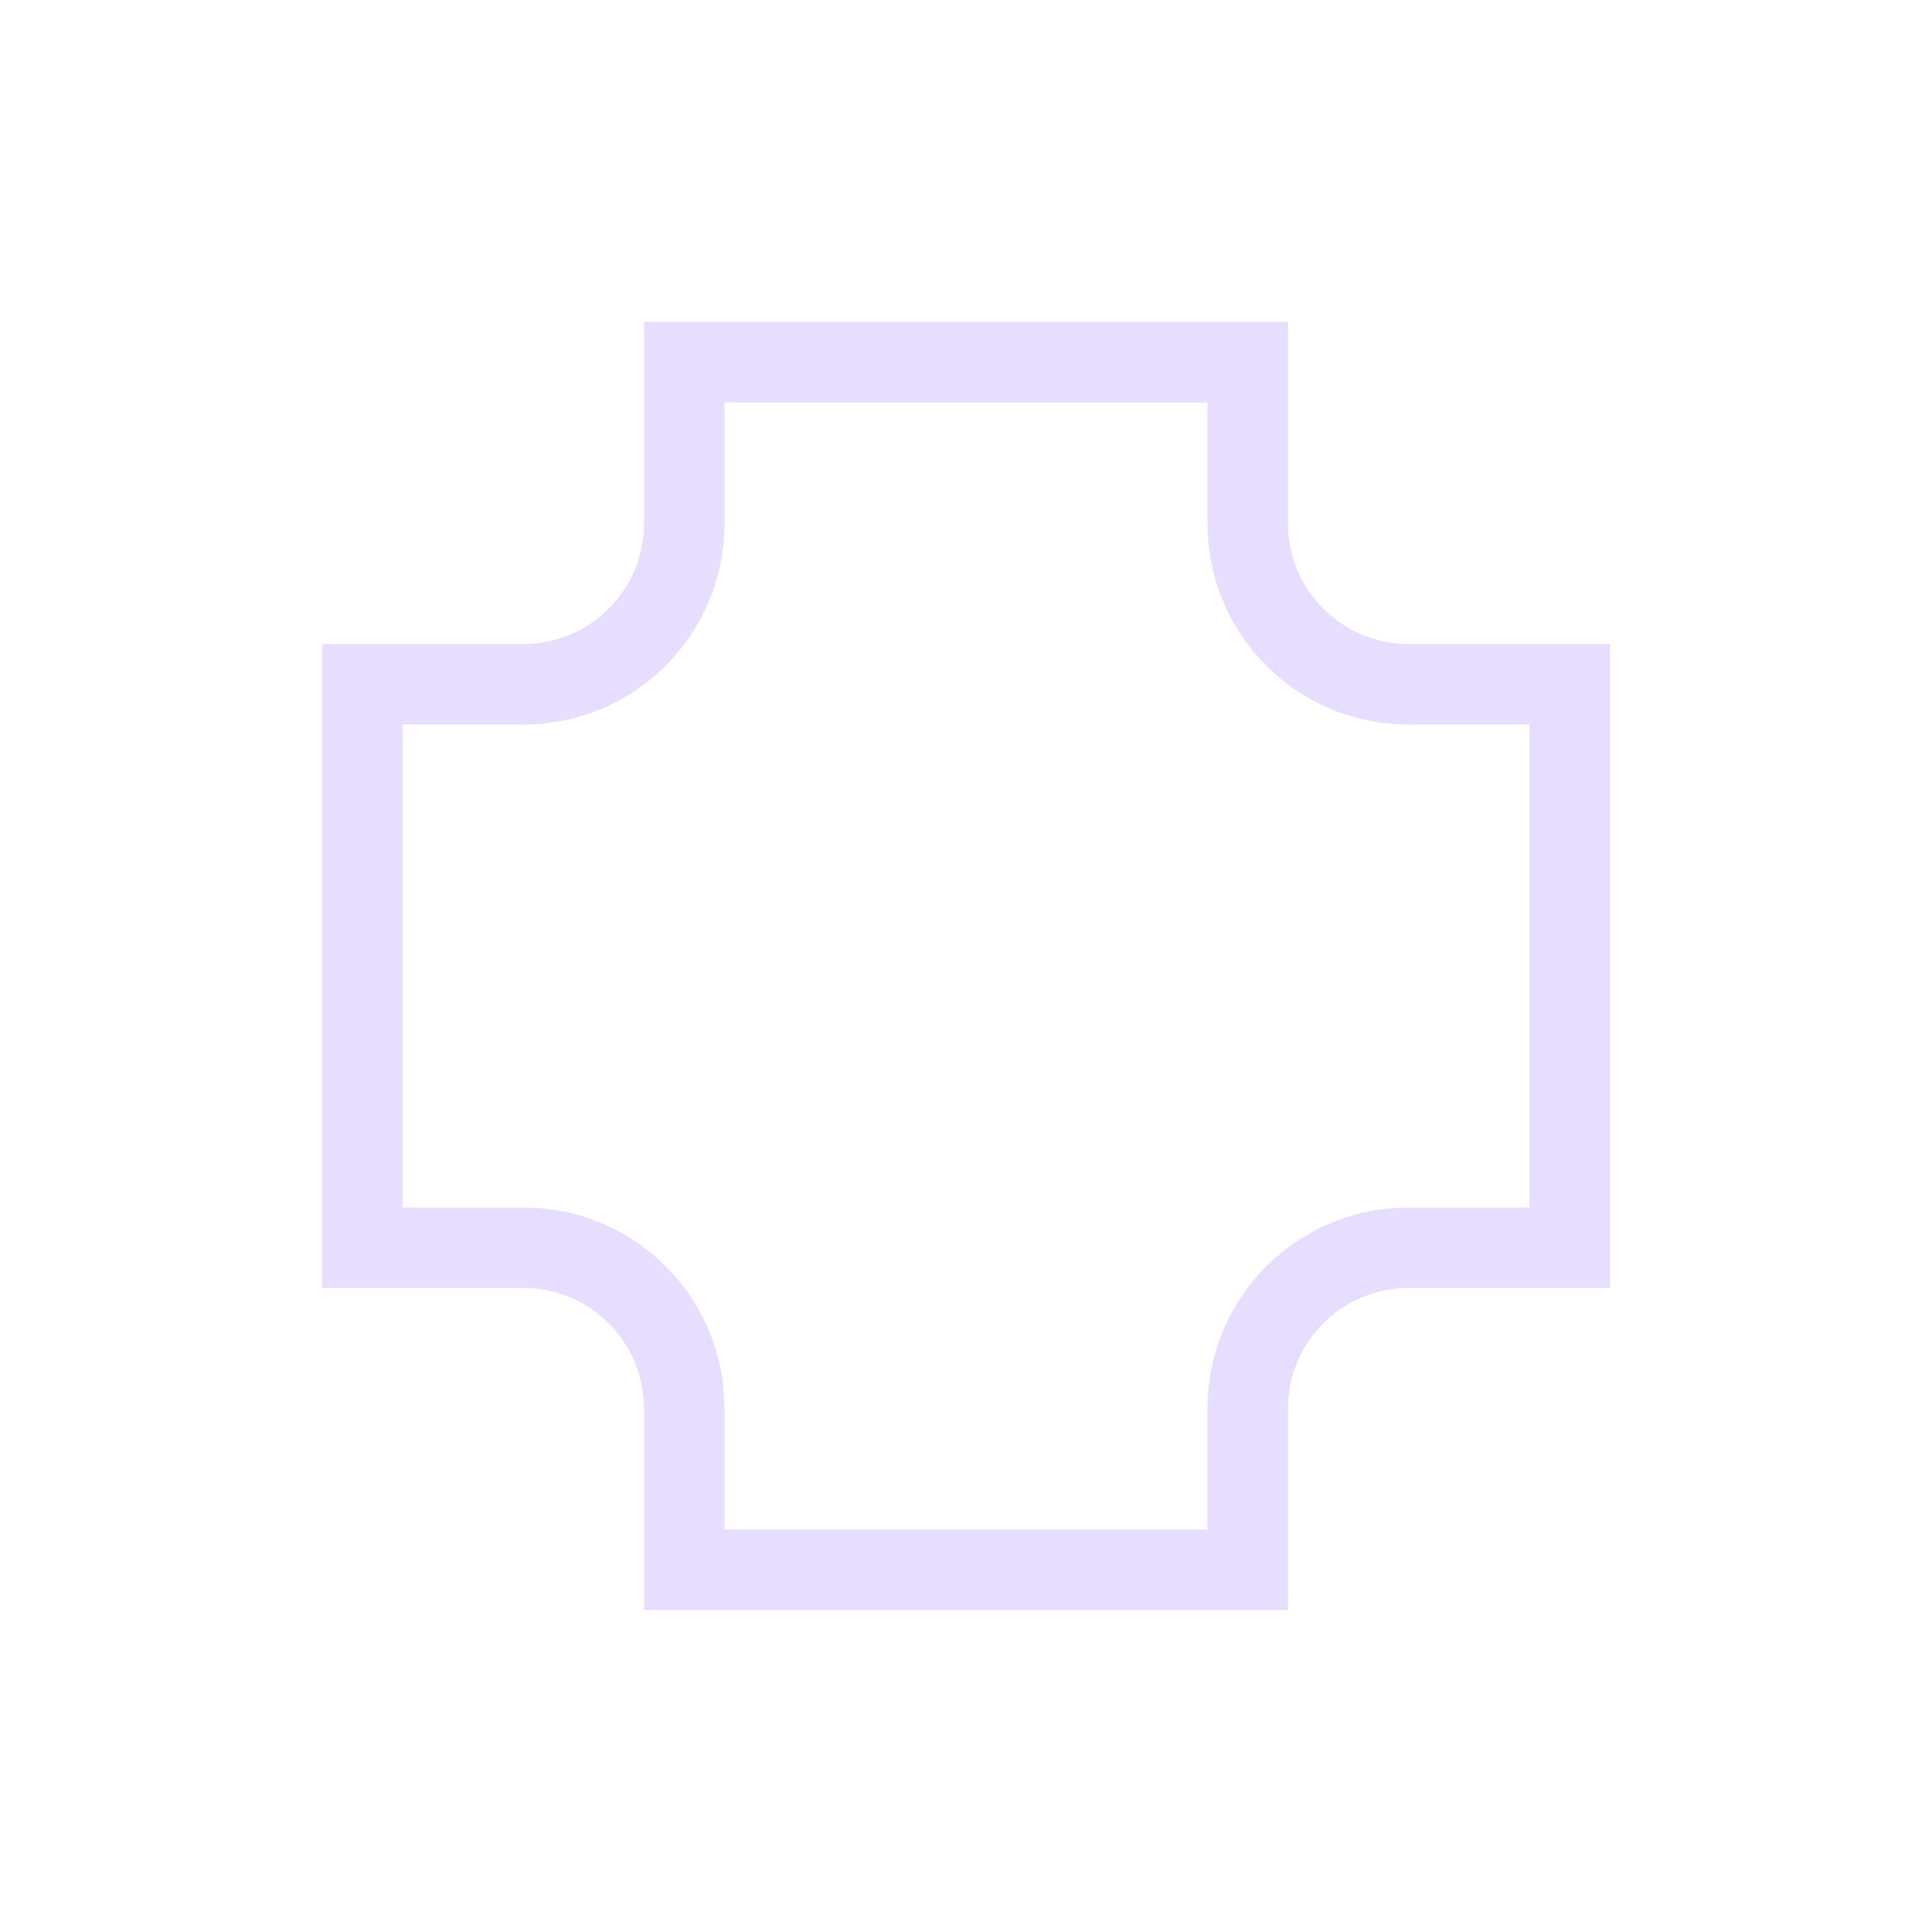
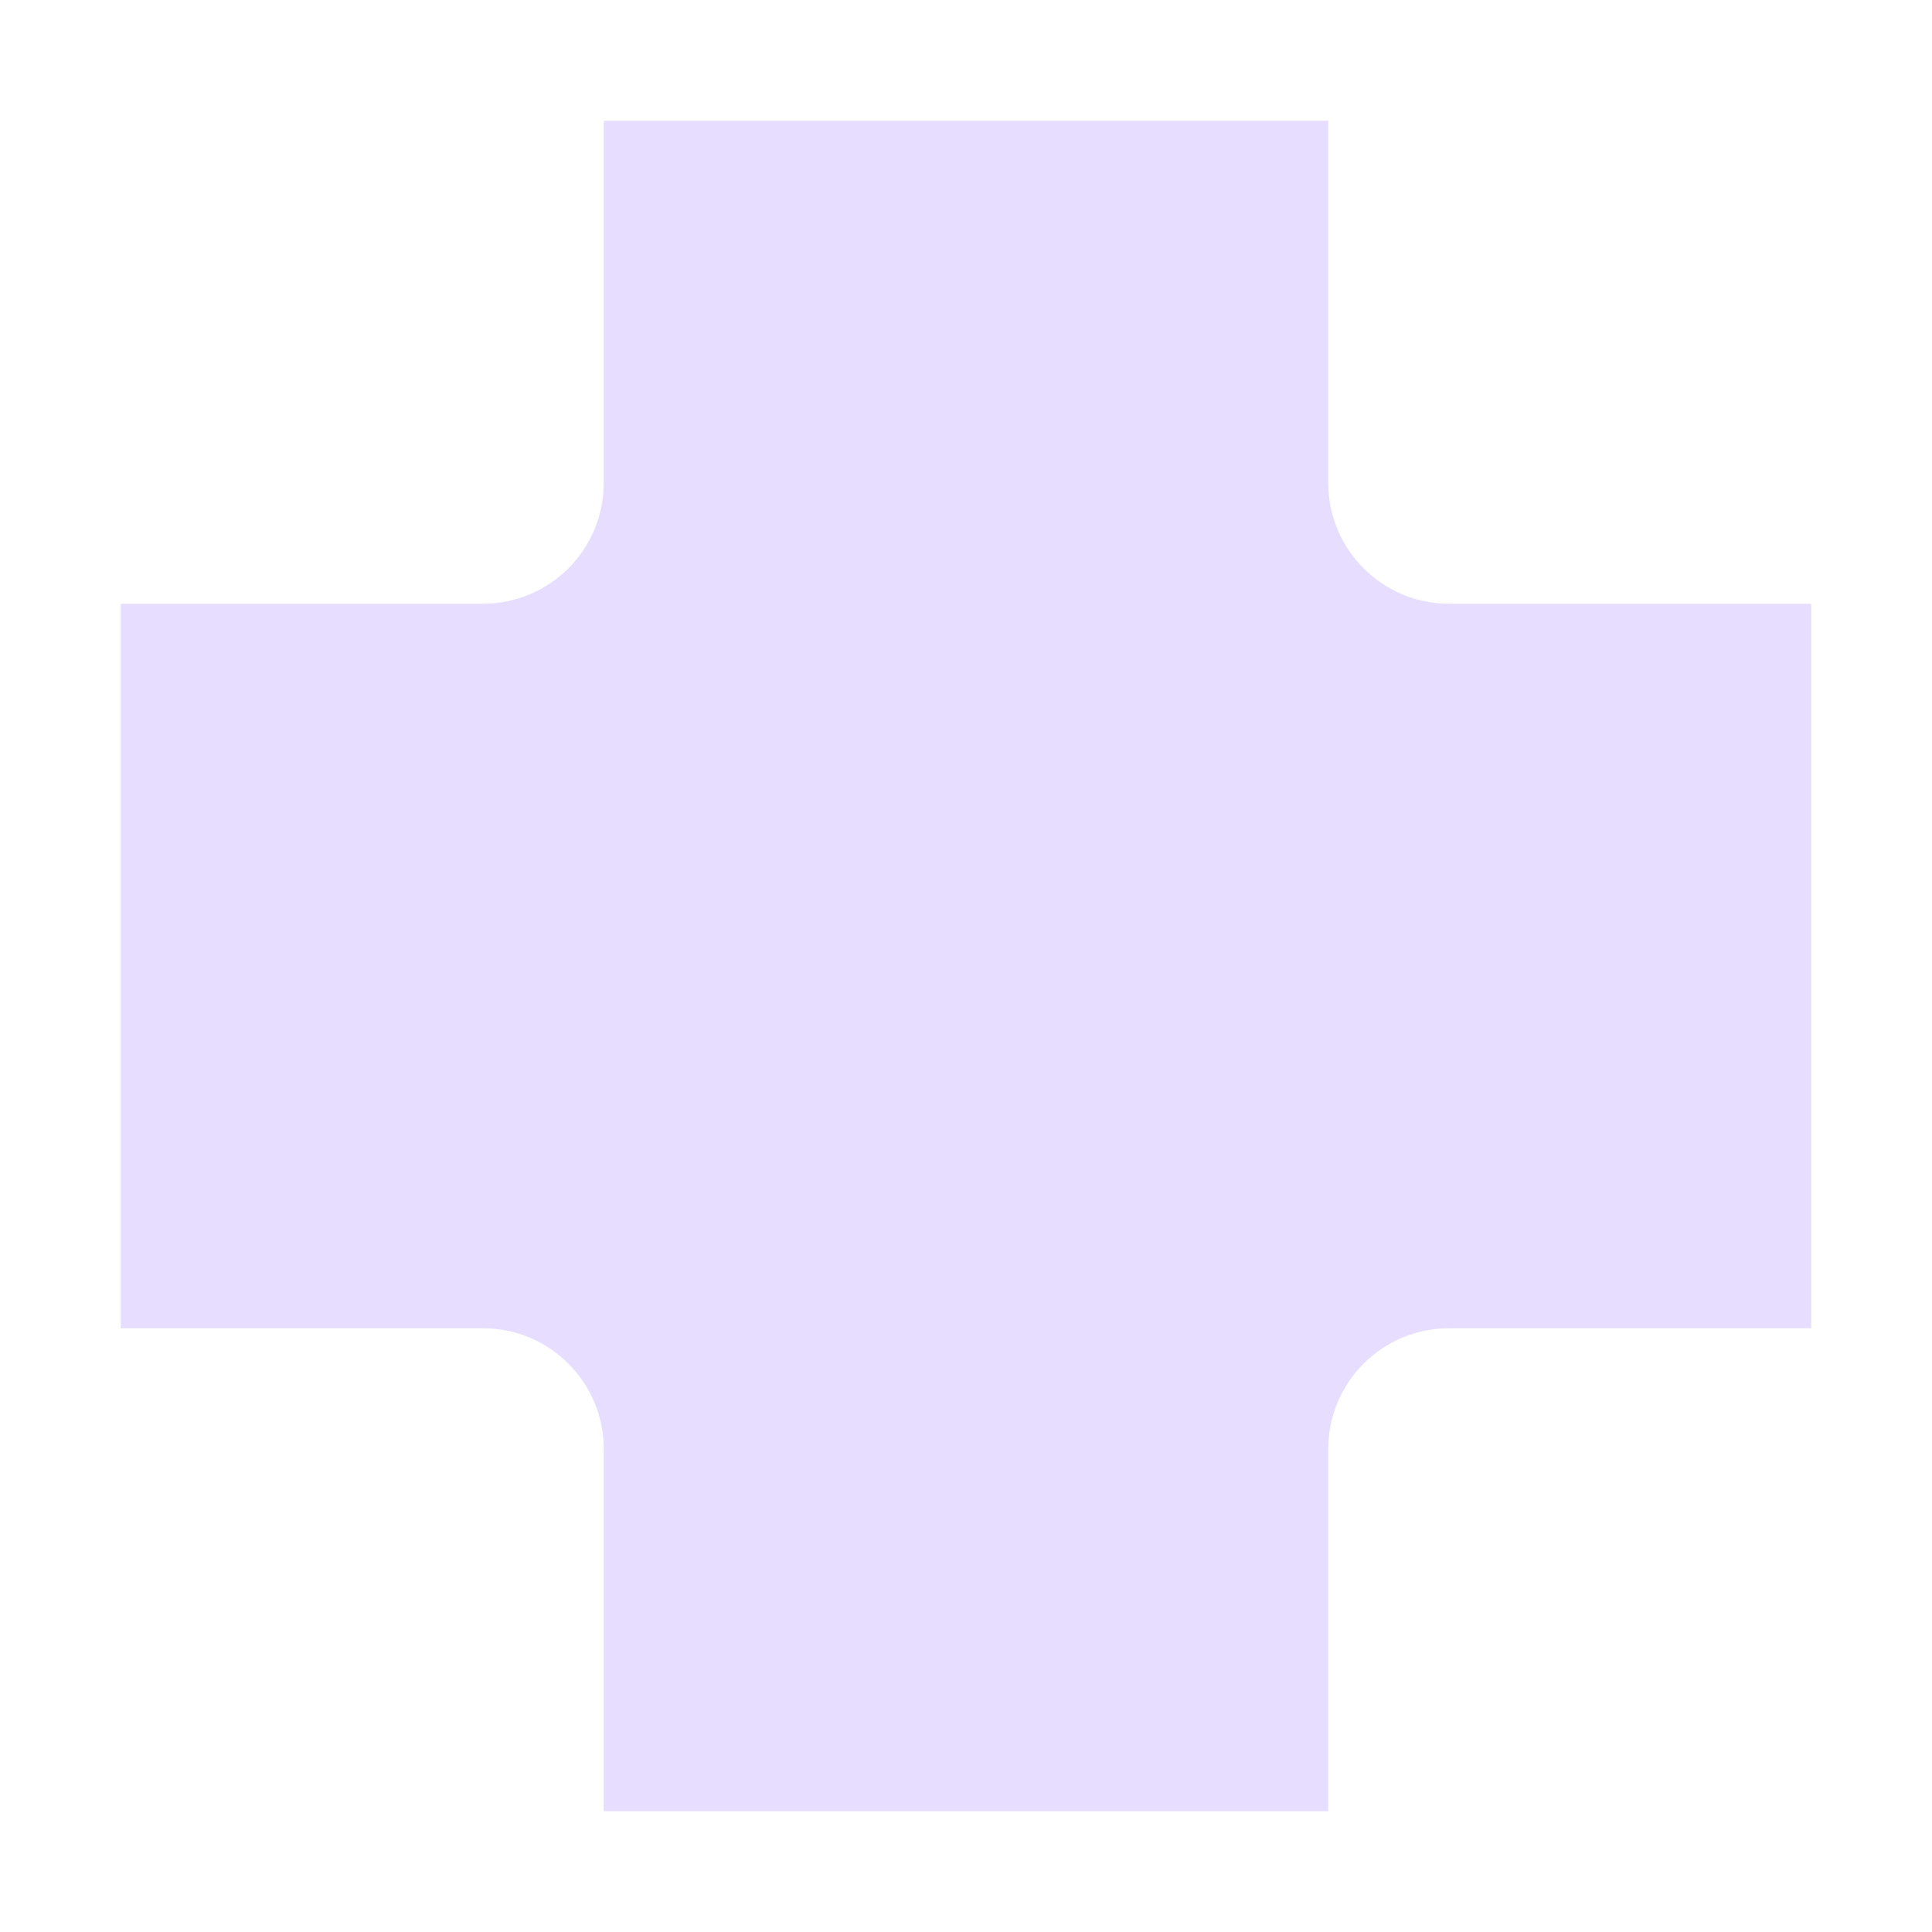
- <svg xmlns="http://www.w3.org/2000/svg" viewBox="0 0 24 24">
+ <svg xmlns="http://www.w3.org/2000/svg" width="16" height="16" viewBox="0 0 16 16">
  <defs>
    <style id="current-color-scheme" type="text/css">
-    .ColorScheme-Text { color:#e6ddff; }
+    .ColorScheme-Text { color: #e6ddff; } .ColorScheme-Highlight { color:#4285f4; }
  </style>
  </defs>
-   <path fill="#e6ddff" class="ColorScheme-Text" d="M 8 4 L 8 4.508 L 8 6.5 C 8 7.331 7.331 8 6.5 8 L 4 8 L 4 9 L 4 15 L 4 16 L 6.5 16 C 7.331 16 8 16.669 8 17.5 L 8 19.492 L 8 20 L 9 20 L 15 20 L 16 20 L 16 19.492 L 16 17.5 C 16 16.669 16.669 16 17.5 16 L 19.492 16 L 20 16 L 20 15 L 20 9 L 20 8 L 19.492 8 L 17.5 8 C 16.669 8 16 7.331 16 6.5 L 16 4 L 15 4 L 9 4 L 8 4 z M 9 5 L 15 5 L 15 6.5 C 15 7.885 16.115 9 17.5 9 L 19 9 L 19 15 L 17.5 15 C 16.115 15 15 16.115 15 17.5 L 15 19 L 9 19 L 9 17.5 C 9 16.115 7.885 15 6.5 15 L 5 15 L 5 9 L 6.5 9 C 7.885 9 9 7.885 9 6.5 L 9 5 z" />
+   <path fill="currentColor" class="ColorScheme-Text" d="M 5 1 L 5 4 C 5 4.552 4.552 5 4 5 L 1 5 L 1 11 L 4 11 C 4.552 11 5 11.448 5 12 L 5 15 L 11 15 L 11 12 C 11 11.448 11.448 11 12 11 L 15 11 L 15 5 L 12 5 C 11.448 5 11 4.552 11 4 L 11 1 L 5 1 z" />
</svg>
